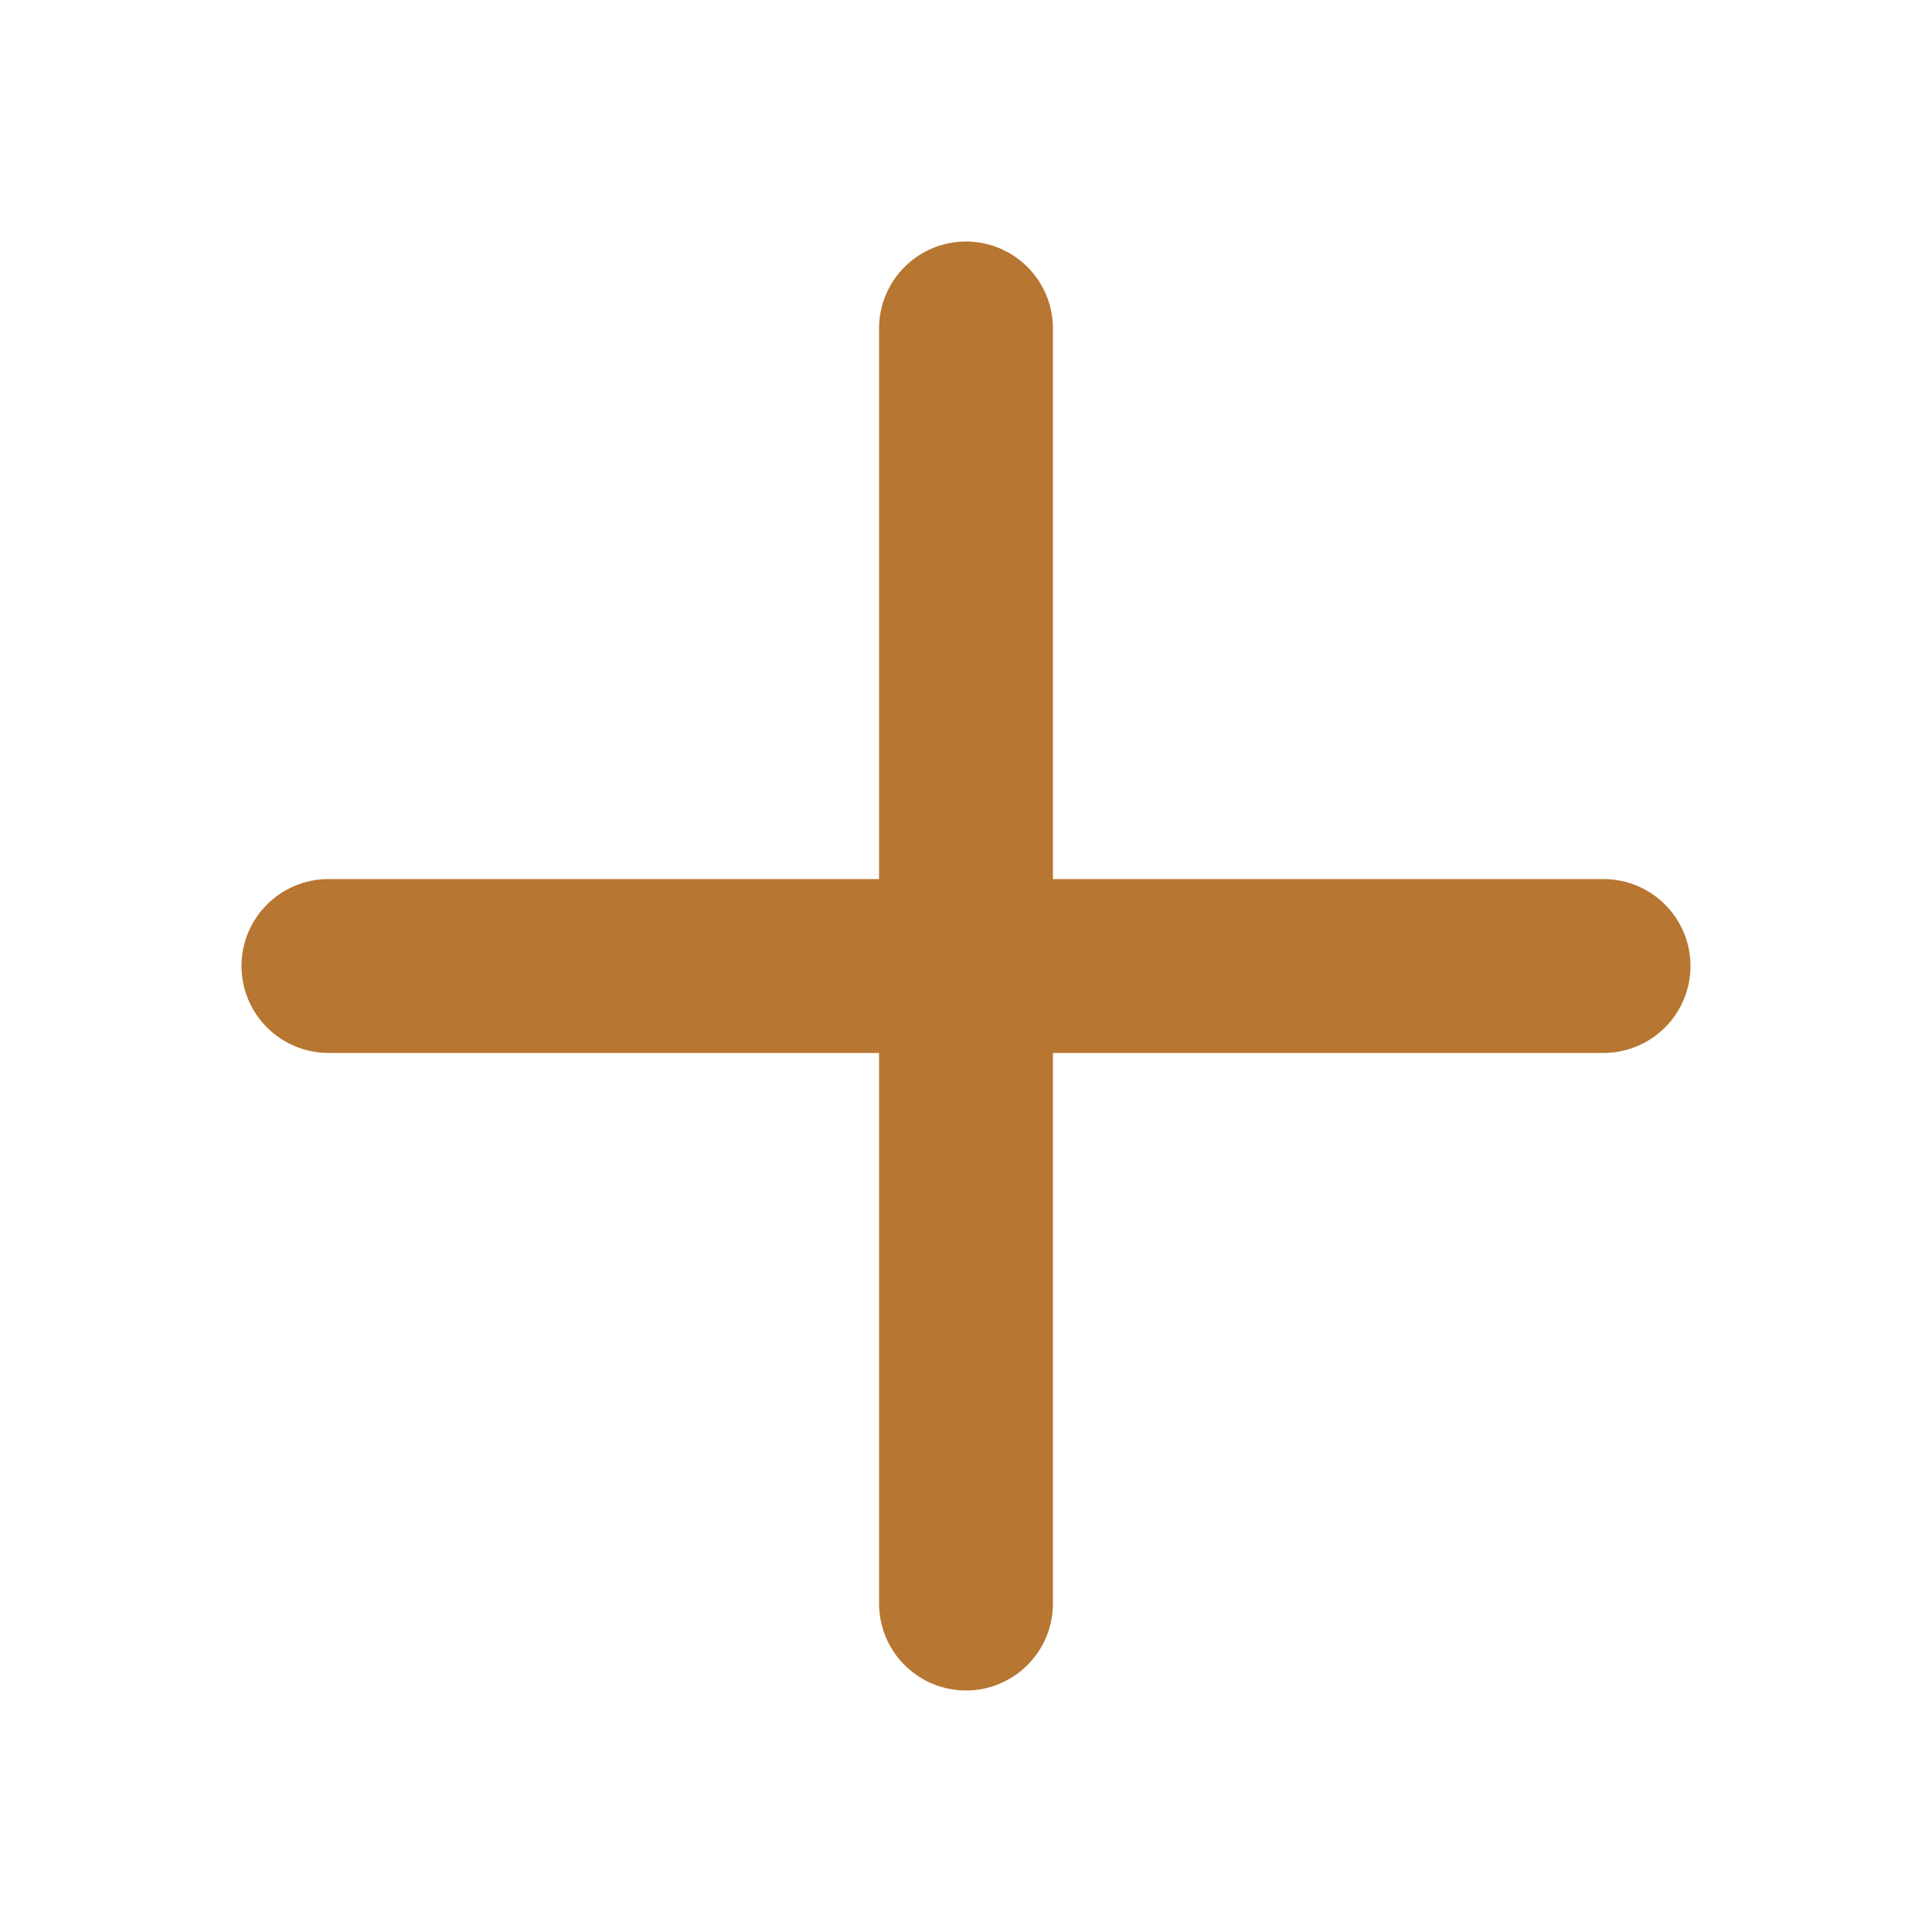
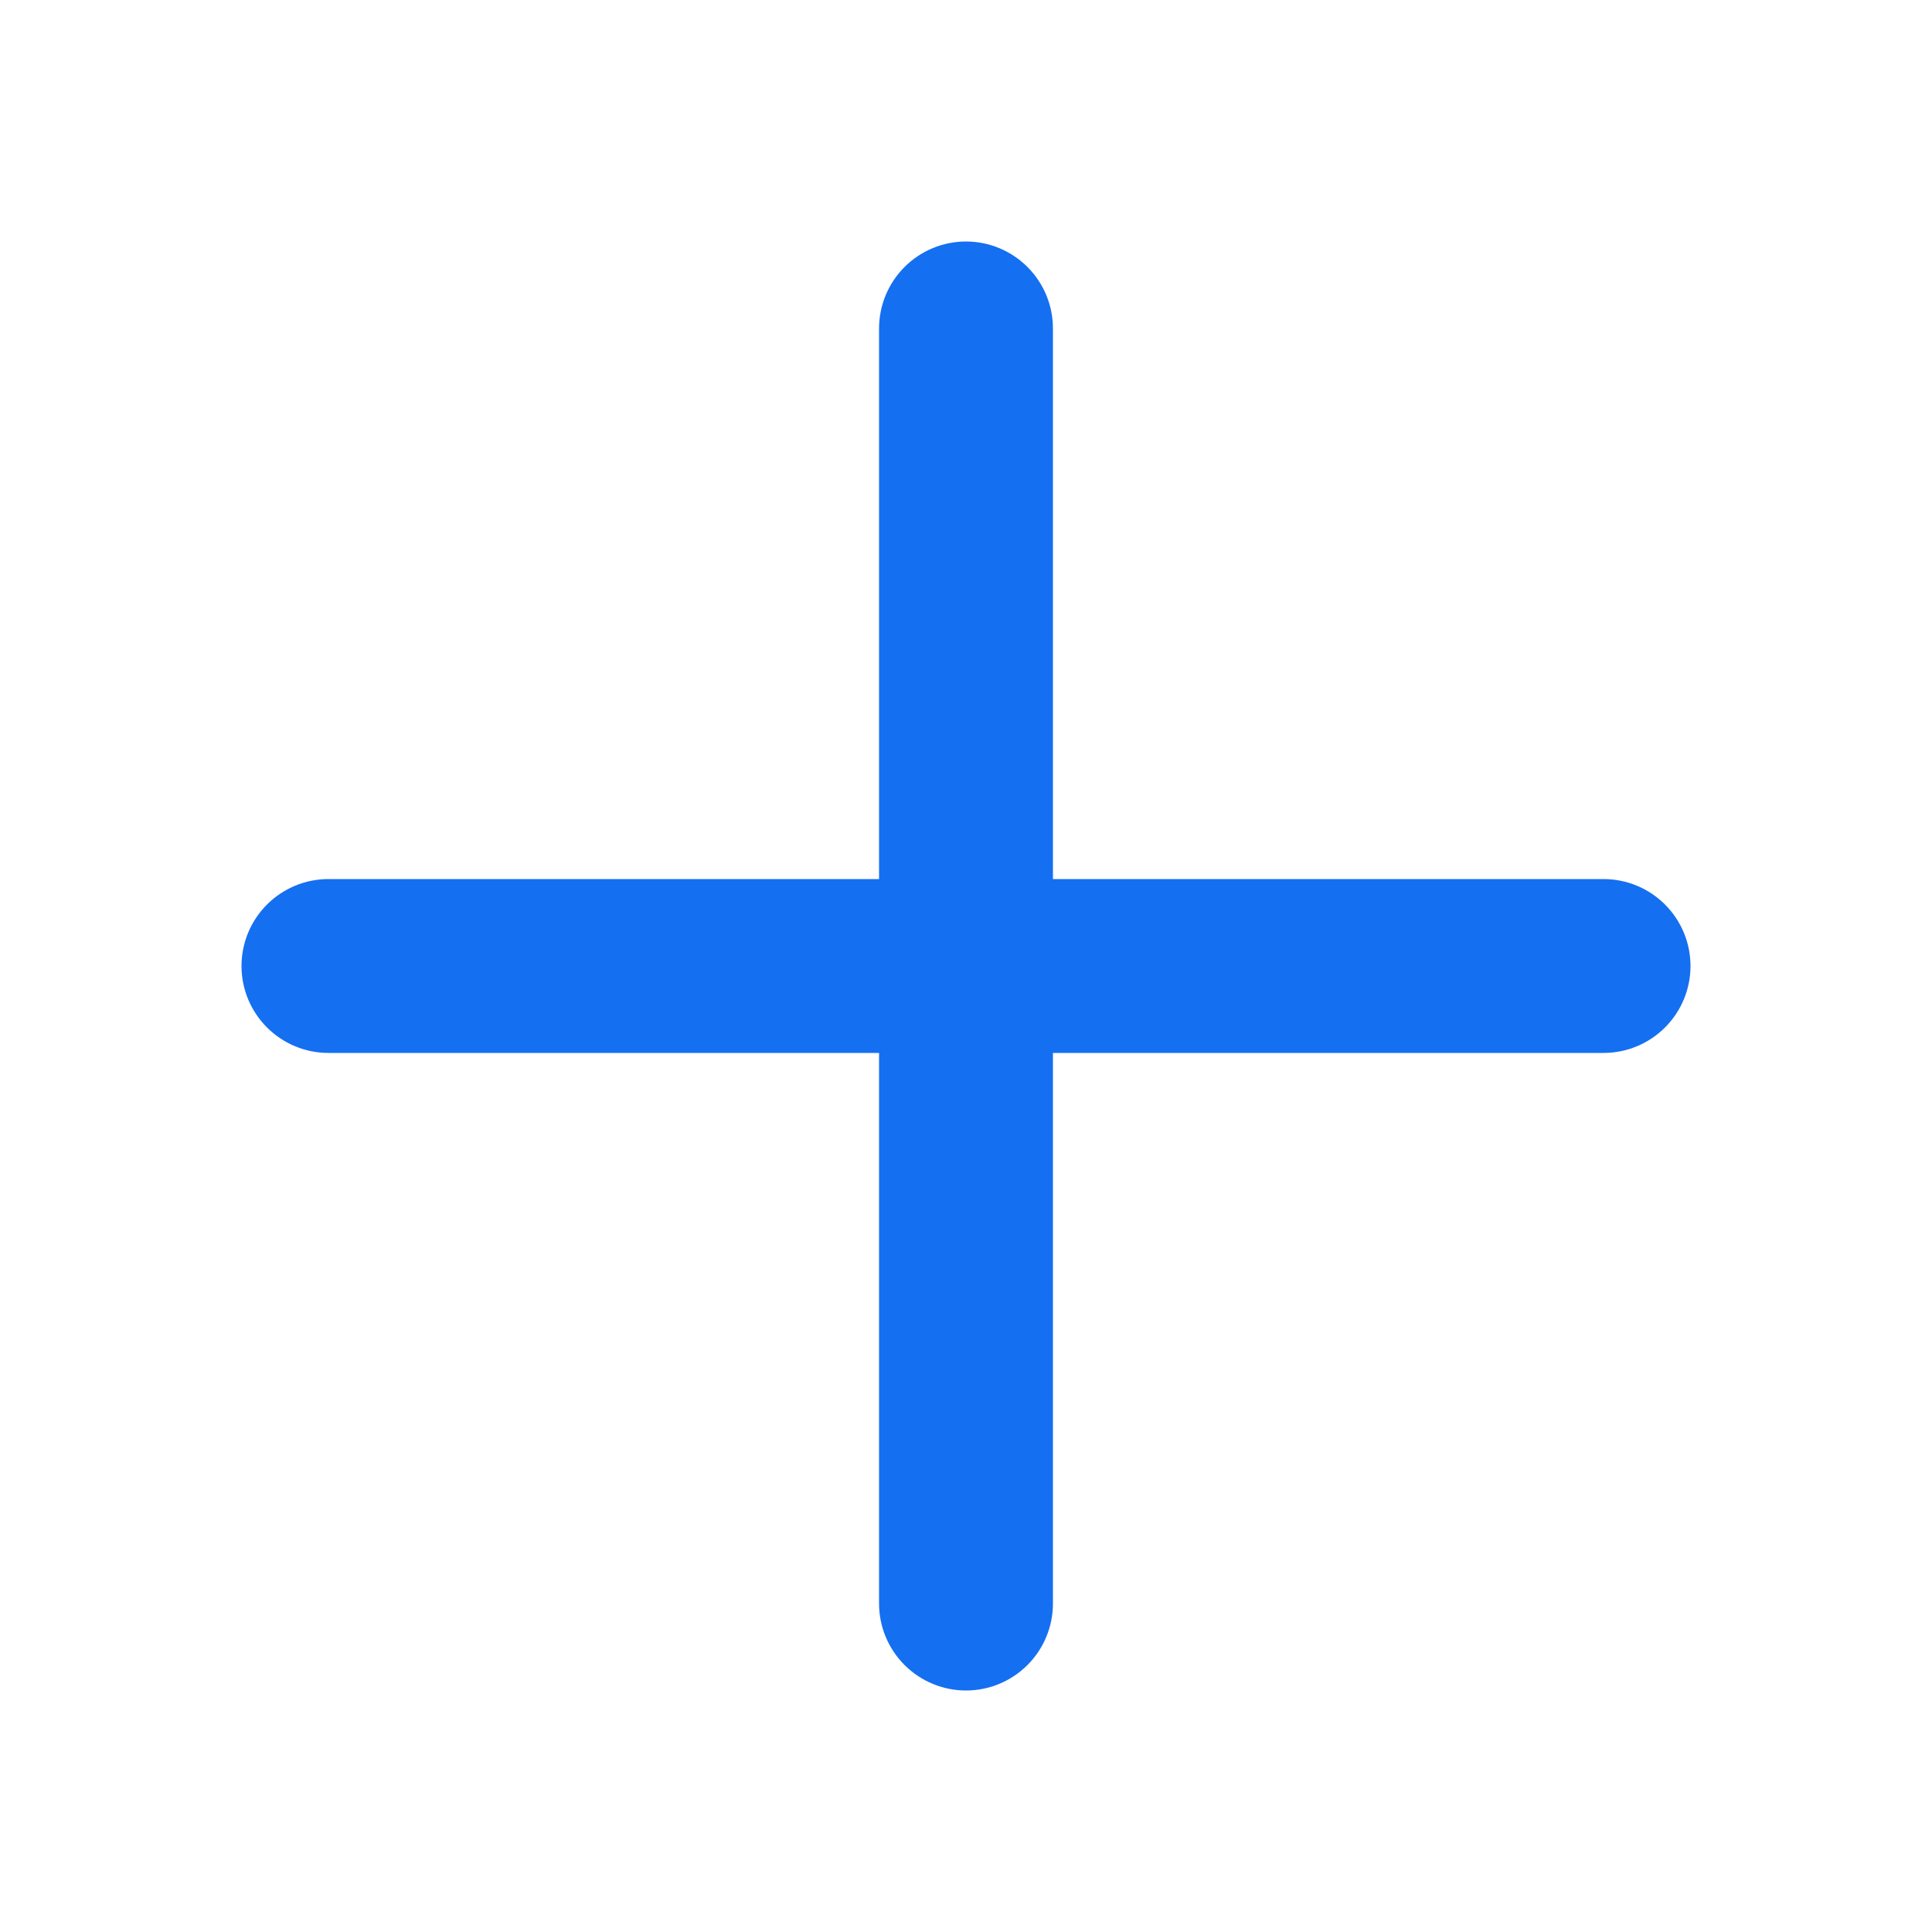
<svg xmlns="http://www.w3.org/2000/svg" width="32" height="32" viewBox="0 0 32 32" fill="none">
  <g id="Icons Huge">
-     <path id="Vector" d="M28 16C28 16.382 27.848 16.748 27.578 17.018C27.308 17.288 26.942 17.44 26.56 17.44H17.44V26.56C17.44 26.942 17.288 27.308 17.018 27.578C16.748 27.848 16.382 28 16 28C15.618 28 15.252 27.848 14.982 27.578C14.712 27.308 14.56 26.942 14.56 26.56V17.44H5.44C5.058 17.44 4.692 17.288 4.422 17.018C4.152 16.748 4 16.382 4 16C4 15.618 4.152 15.252 4.422 14.982C4.692 14.712 5.058 14.56 5.44 14.56H14.56V5.44C14.56 5.058 14.712 4.692 14.982 4.422C15.252 4.152 15.618 4 16 4C16.382 4 16.748 4.152 17.018 4.422C17.288 4.692 17.44 5.058 17.44 5.44V14.56H26.56C26.942 14.56 27.308 14.712 27.578 14.982C27.848 15.252 28 15.618 28 16Z" fill="#B77631" />
+     <path id="Vector" d="M28 16C28 16.382 27.848 16.748 27.578 17.018C27.308 17.288 26.942 17.44 26.56 17.44H17.44V26.56C17.44 26.942 17.288 27.308 17.018 27.578C16.748 27.848 16.382 28 16 28C15.618 28 15.252 27.848 14.982 27.578C14.712 27.308 14.56 26.942 14.56 26.56V17.44H5.44C5.058 17.44 4.692 17.288 4.422 17.018C4.152 16.748 4 16.382 4 16C4 15.618 4.152 15.252 4.422 14.982C4.692 14.712 5.058 14.56 5.44 14.56H14.56V5.44C14.56 5.058 14.712 4.692 14.982 4.422C15.252 4.152 15.618 4 16 4C16.382 4 16.748 4.152 17.018 4.422C17.288 4.692 17.44 5.058 17.44 5.44V14.56H26.56C26.942 14.56 27.308 14.712 27.578 14.982C27.848 15.252 28 15.618 28 16Z" fill="#156FF1" />
  </g>
</svg>
